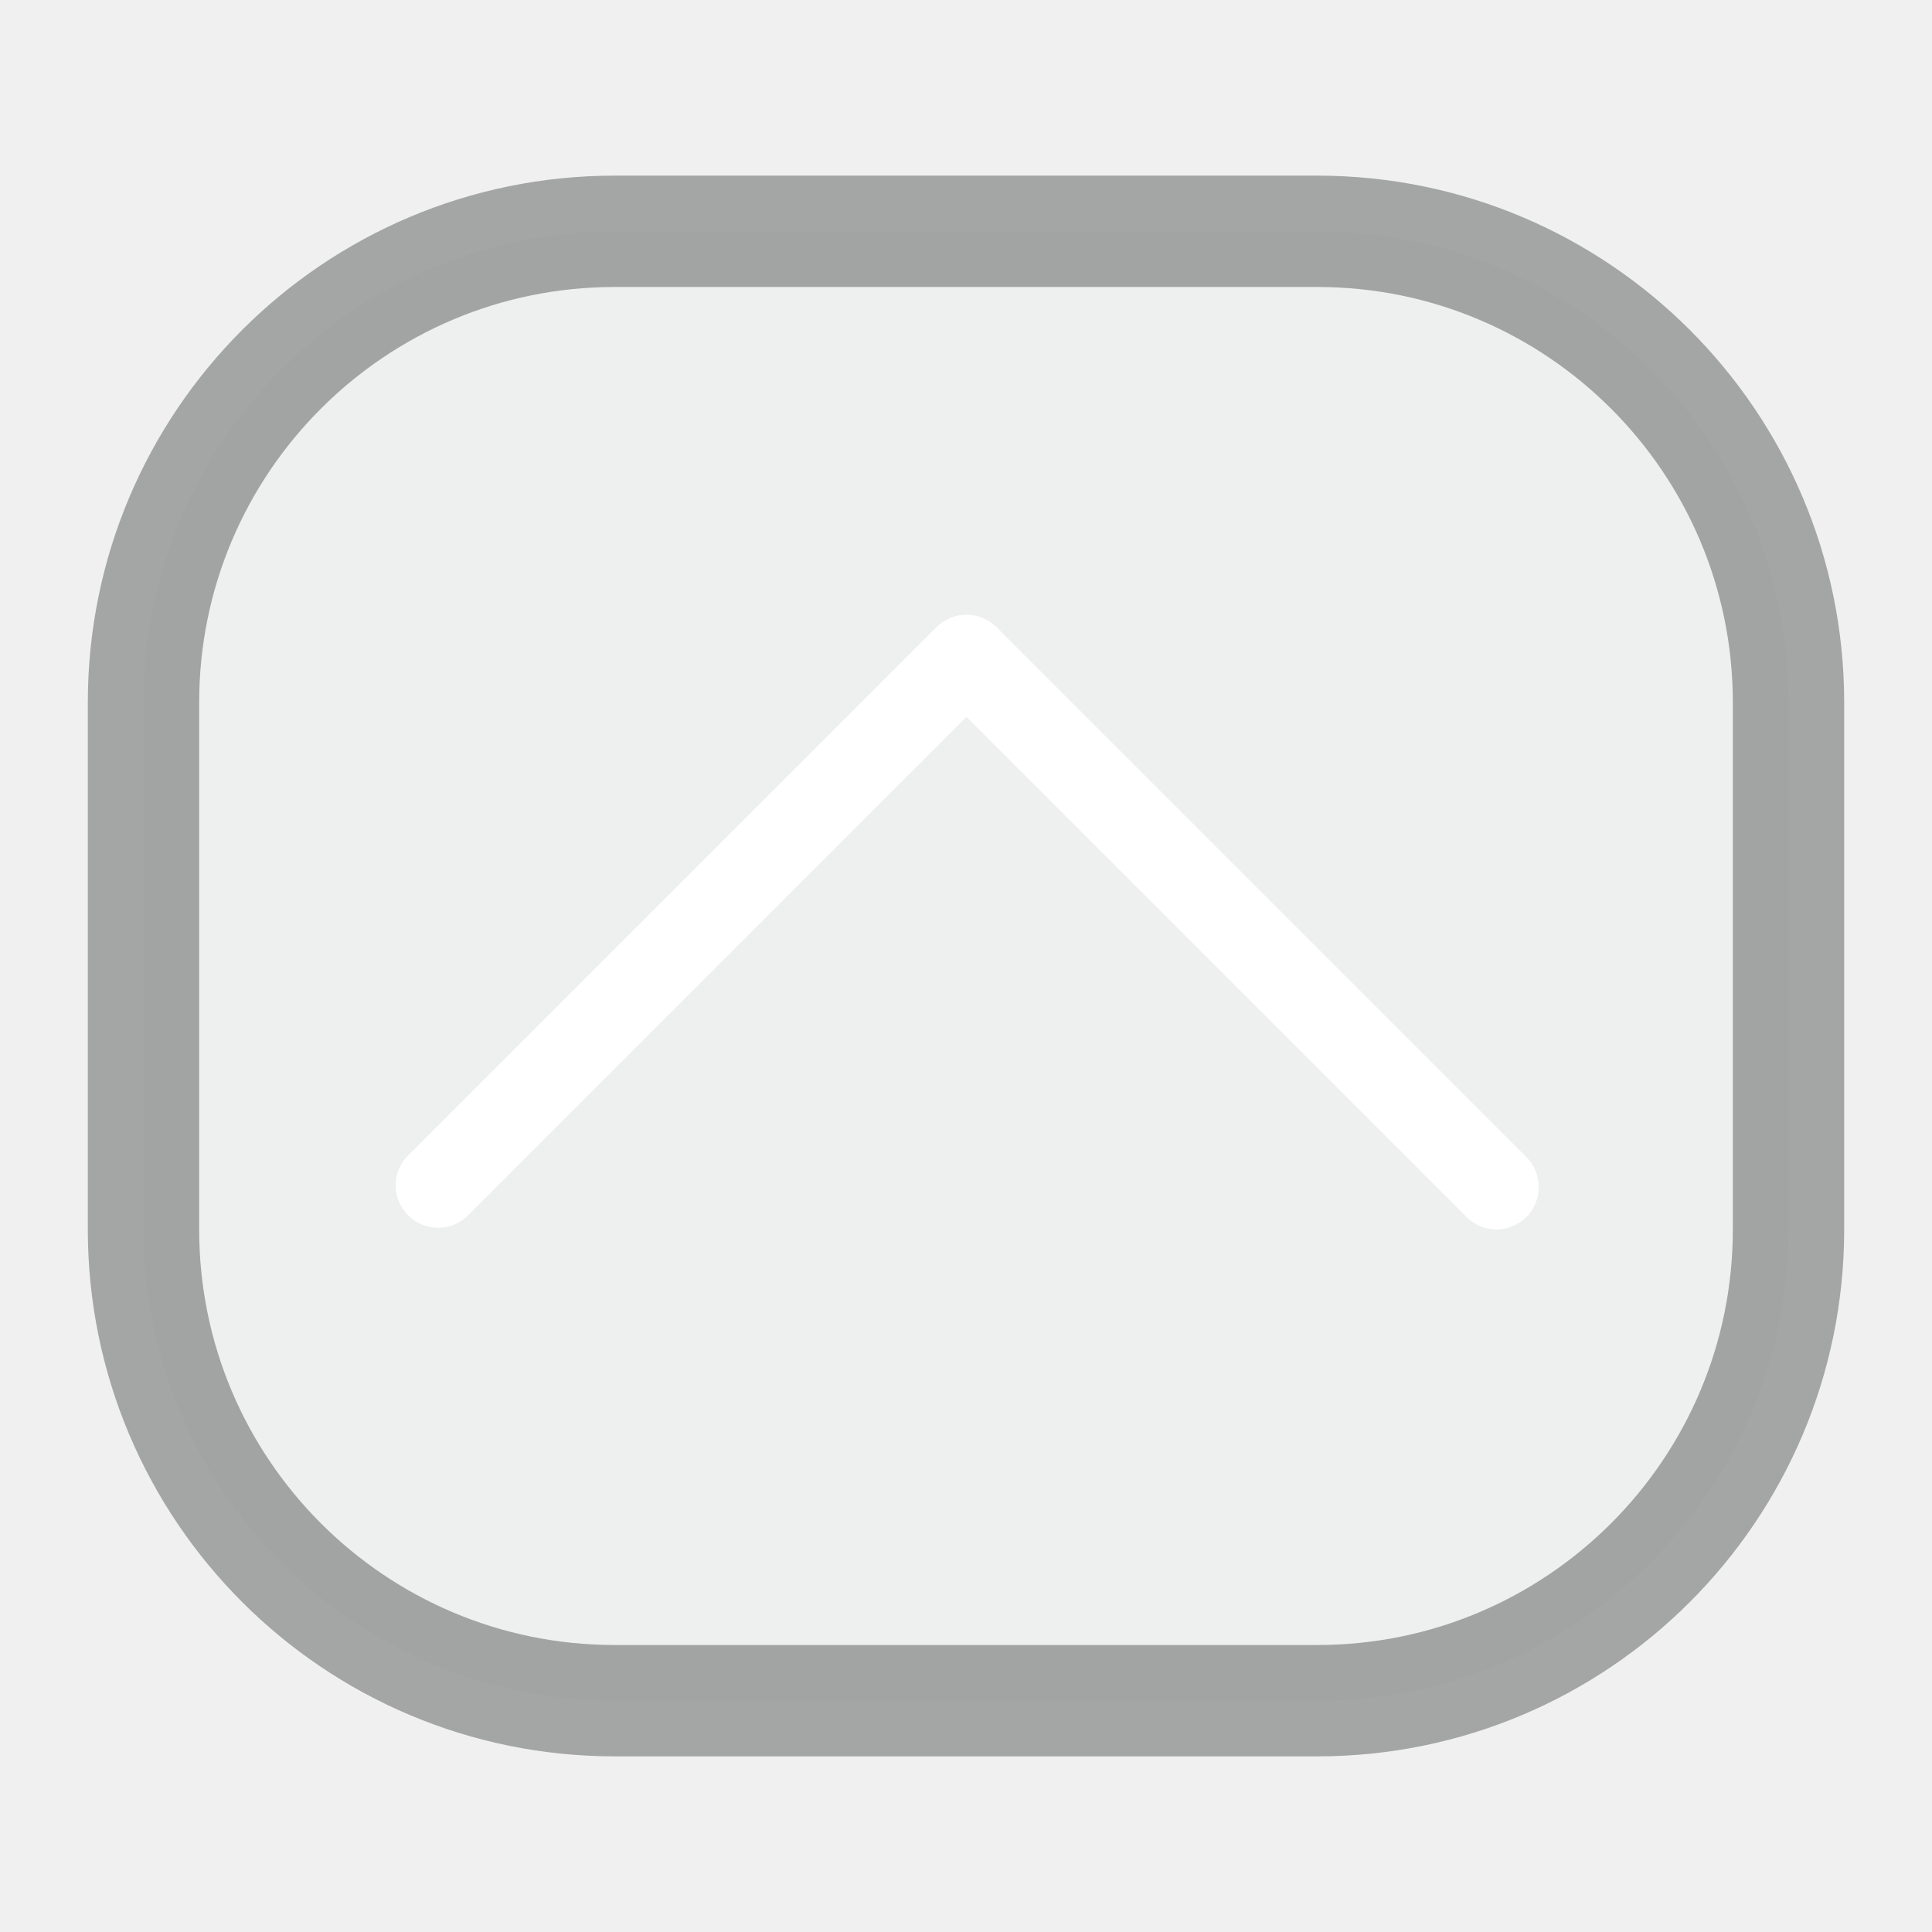
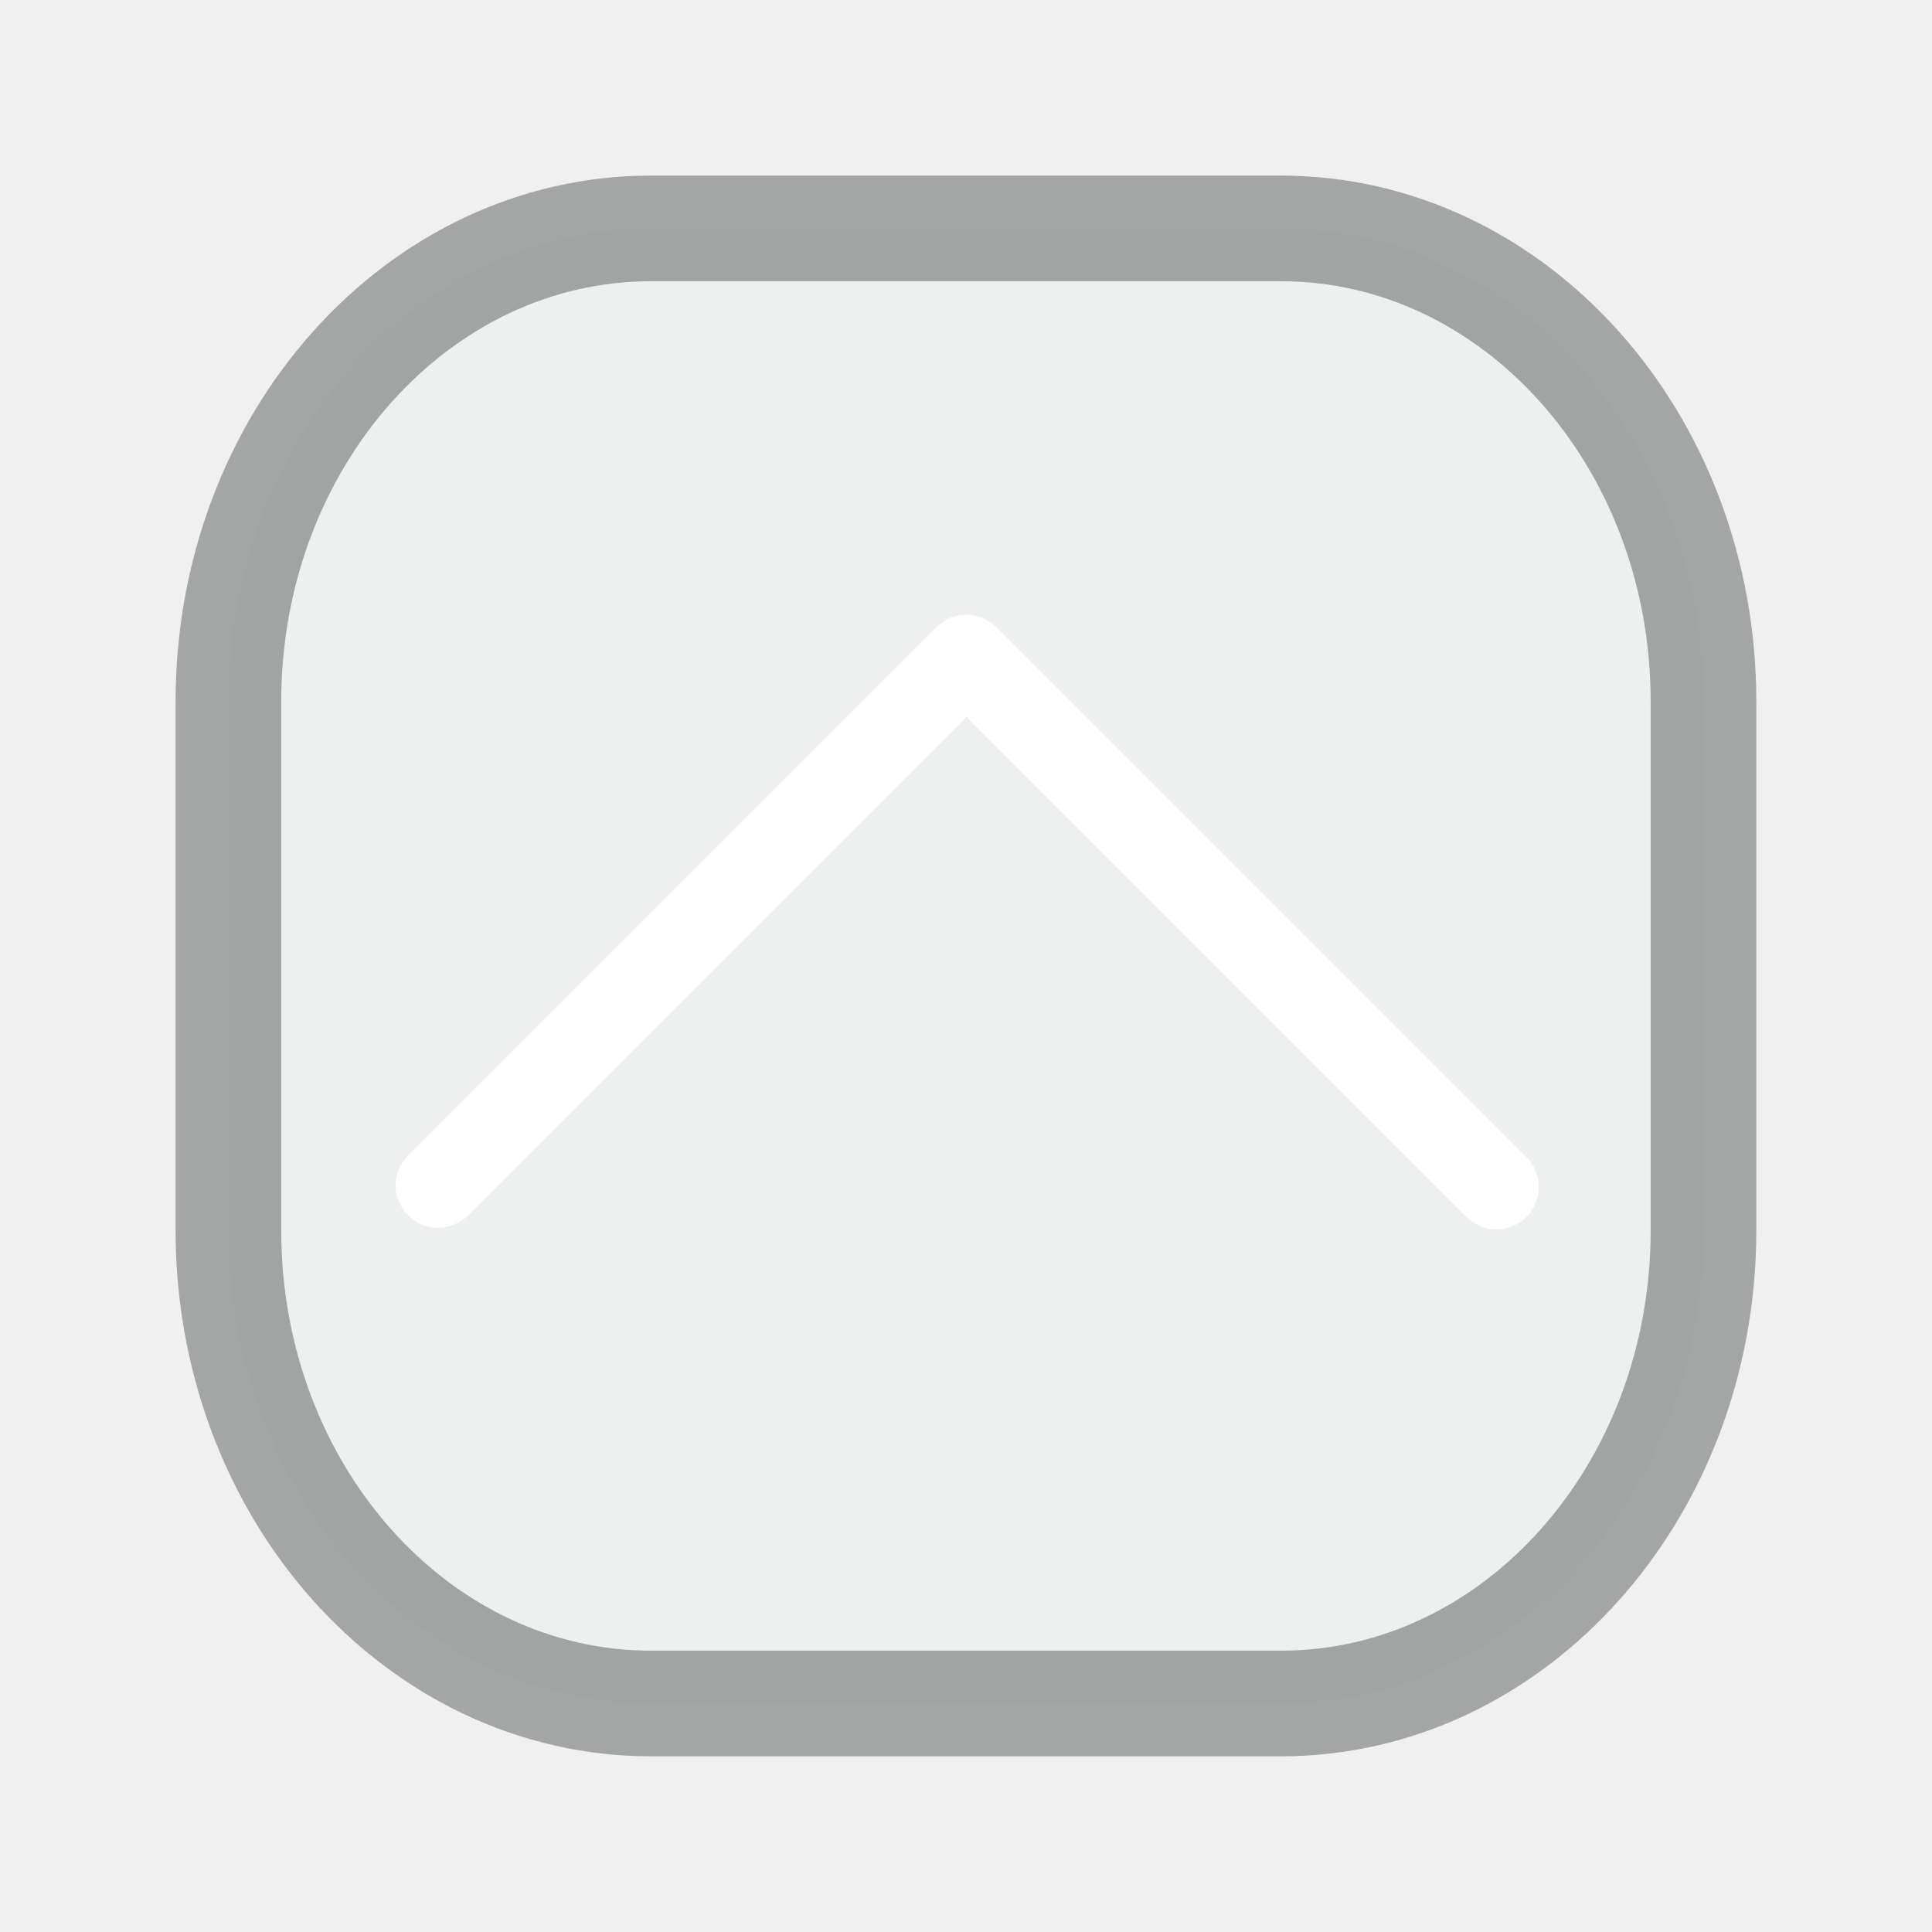
<svg xmlns="http://www.w3.org/2000/svg" id="svg4306" width="22" height="22" version="1.1" style="enable-background:new">
  <defs id="defs26" />
  <style type="text/css" id="current-color-scheme" />
  <g id="pressed-inactive-center" transform="translate(22,22)">
    <rect style="opacity:0.001;fill:#000000;fill-opacity:1;fill-rule:nonzero;stroke:none;stroke-width:2;stroke-linecap:round;stroke-linejoin:round;stroke-miterlimit:4;stroke-dasharray:none;stroke-opacity:1" y="0" x="22" height="22" width="22" id="rect4266-3-6-5" />
-     <rect width="18.732" height="16.732" rx="5.033" ry="5.366" x="23.634" y="2.634" id="rect3000-9-3-6" style="color:#000000;display:inline;overflow:visible;visibility:visible;fill:#a3be8c;fill-opacity:1;stroke:#000405;stroke-width:1.268;stroke-opacity:0.01;marker:none;enable-background:accumulate" />
+     <rect width="16.797" height="16.797" rx="4.513" ry="5.387" x="24.601" y="2.601" id="rect3000-9-3-6" style="color:#000000;display:inline;overflow:visible;visibility:visible;fill:#a3be8c;fill-opacity:0.8;stroke:#000405;stroke-width:1.203;stroke-opacity:0.01;marker:none;enable-background:accumulate" />
    <path d="m 39.04,14 a 0.483,0.483 0 0 1 -0.341,-0.142 l -5.694,-5.694 -5.694,5.694 a 0.483,0.483 0 0 1 -0.682,-0.682 l 6.035,-6.035 a 0.483,0.483 0 0 1 0.682,0 l 6.035,6.035 a 0.483,0.483 0 0 1 -0.341,0.824 z" id="path4-3-7" style="fill:#001723;fill-opacity:1;stroke-width:0.161;enable-background:new" />
  </g>
  <g id="pressed-center" transform="translate(22,22)">
    <rect id="rect4266-3-6" width="22" height="22" x="22" y="-22" style="opacity:0.001;fill:#000000;fill-opacity:1;fill-rule:nonzero;stroke:none;stroke-width:2;stroke-linecap:round;stroke-linejoin:round;stroke-miterlimit:4;stroke-dasharray:none;stroke-opacity:1" />
-     <rect width="18.732" height="16.732" rx="5.366" ry="5.366" x="23.634" y="-19.366" id="rect3000-9-3-5" style="color:#000000;display:inline;overflow:visible;visibility:visible;fill:#a3be8c;fill-opacity:1;stroke:#000405;stroke-width:1.268;stroke-opacity:0.01;marker:none;enable-background:accumulate" />
+     <rect width="16.797" height="16.797" rx="4.812" ry="5.387" x="24.601" y="-19.399" id="rect3000-9-3-5" style="color:#000000;display:inline;overflow:visible;visibility:visible;fill:#bad9a0;fill-opacity:1;stroke:#000405;stroke-width:1.203;stroke-opacity:0.01;marker:none;enable-background:accumulate" />
    <path d="m 39.04,-8 a 0.483,0.483 0 0 1 -0.341,-0.142 l -5.694,-5.694 -5.694,5.694 a 0.483,0.483 0 0 1 -0.682,-0.682 l 6.035,-6.035 a 0.483,0.483 0 0 1 0.682,0 l 6.035,6.035 a 0.483,0.483 0 0 1 -0.341,0.824 z" id="path4-3-3" style="fill:#001723;fill-opacity:1;stroke-width:0.161;enable-background:new" />
  </g>
  <g id="inactive-center" transform="translate(22,22)">
    <rect style="opacity:0.001;fill:#000000;fill-opacity:1;fill-rule:nonzero;stroke:none;stroke-width:2;stroke-linecap:round;stroke-linejoin:round;stroke-miterlimit:4;stroke-dasharray:none;stroke-opacity:1" y="0" x="-22" height="22" width="22" id="rect4266-9" />
-     <rect width="18.732" height="16.732" rx="5.366" ry="5.366" x="-20.366" y="2.634" id="rect3000-9-3" style="color:#000000;display:inline;overflow:visible;visibility:visible;fill:#006499;fill-opacity:0.01;stroke:#000405;stroke-width:1.268;stroke-opacity:0.318;marker:none;enable-background:accumulate" />
+     <rect width="16.797" height="16.797" rx="4.812" ry="5.387" x="-19.399" y="2.601" id="rect3000-9-3" style="color:#000000;display:inline;overflow:visible;visibility:visible;fill:#006499;fill-opacity:0.01;stroke:#000405;stroke-width:1.203;stroke-opacity:0.318;marker:none;enable-background:accumulate" />
    <path d="m -4.96,14 a 0.483,0.483 0 0 1 -0.341,-0.142 l -5.694,-5.694 -5.694,5.694 a 0.483,0.483 0 0 1 -0.682,-0.682 l 6.035,-6.035 a 0.483,0.483 0 0 1 0.682,0 l 6.035,6.035 a 0.483,0.483 0 0 1 -0.341,0.824 z" id="path4-3" style="fill:#5e81ac;fill-opacity:1;stroke-width:0.161;enable-background:new" />
  </g>
  <g id="hover-center" transform="translate(22,22)">
    <g style="enable-background:new" id="g1112" transform="translate(0,-22)">
      <rect style="opacity:0.001;fill:#000000;fill-opacity:1;fill-rule:nonzero;stroke:none;stroke-width:2;stroke-linecap:round;stroke-linejoin:round;stroke-miterlimit:4;stroke-dasharray:none;stroke-opacity:1" y="0" x="0" height="22" width="22" id="rect4266-3" />
    </g>
-     <rect width="18.732" height="16.732" rx="5.366" ry="5.366" x="1.634" y="-19.366" id="rect3000-9-3-56" style="color:#000000;display:inline;overflow:visible;visibility:visible;fill:#a3be8c;fill-opacity:0.502;stroke:#4e4e7e;stroke-width:1.268;stroke-opacity:0.01;marker:none;enable-background:accumulate" />
-     <path d="m 17.04,-8 a 0.483,0.483 0 0 1 -0.341,-0.142 l -5.694,-5.694 -5.694,5.694 a 0.483,0.483 0 0 1 -0.682,-0.682 l 6.035,-6.035 a 0.483,0.483 0 0 1 0.682,0 l 6.035,6.035 a 0.483,0.483 0 0 1 -0.341,0.824 z" id="path4-3-2" style="fill:#ffffff;fill-opacity:1;stroke-width:0.161;enable-background:new" />
+     <rect width="16.797" height="16.797" rx="4.812" ry="5.387" x="2.601" y="-19.399" id="rect3000-9-3-56" style="color:#000000;display:inline;overflow:visible;visibility:visible;fill:#a3be8c;fill-opacity:1;stroke:#4e4e7e;stroke-width:1.203;stroke-opacity:0.01;marker:none;enable-background:accumulate" />
+     <path d="m 17.04,-8 a 0.483,0.483 0 0 1 -0.341,-0.142 l -5.694,-5.694 -5.694,5.694 a 0.483,0.483 0 0 1 -0.682,-0.682 l 6.035,-6.035 a 0.483,0.483 0 0 1 0.682,0 l 6.035,6.035 a 0.483,0.483 0 0 1 -0.341,0.824 z" id="path4-3-2" style="fill:#001723;fill-opacity:1;stroke-width:0.161;enable-background:new" />
  </g>
  <g id="active-center" transform="translate(22,22)">
    <rect id="rect4266" width="22" height="22" x="-22" y="-22" style="opacity:0.001;fill:#000000;fill-opacity:1;fill-rule:nonzero;stroke:none;stroke-width:2;stroke-linecap:round;stroke-linejoin:round;stroke-miterlimit:4;stroke-dasharray:none;stroke-opacity:1" />
-     <rect width="18.732" height="16.732" rx="5.366" ry="5.366" x="-20.366" y="-19.366" id="rect3000-9-3-9" style="color:#000000;display:inline;overflow:visible;visibility:visible;fill:#006499;fill-opacity:0.01;stroke:#000405;stroke-width:1.268;stroke-opacity:0.318;marker:none;enable-background:accumulate" />
+     <rect width="16.797" height="16.797" rx="4.812" ry="5.387" x="-19.399" y="-19.399" id="rect3000-9-3-9" style="color:#000000;display:inline;overflow:visible;visibility:visible;fill:#006499;fill-opacity:0.01;stroke:#000405;stroke-width:1.203;stroke-opacity:0.318;marker:none;enable-background:accumulate" />
    <path d="m -4.96,-8 a 0.483,0.483 0 0 1 -0.341,-0.142 l -5.694,-5.694 -5.694,5.694 a 0.483,0.483 0 0 1 -0.682,-0.682 l 6.035,-6.035 a 0.483,0.483 0 0 1 0.682,0 l 6.035,6.035 a 0.483,0.483 0 0 1 -0.341,0.824 z" id="path4-3-1" style="fill:#ffffff;fill-opacity:1;stroke-width:0.161;enable-background:new" />
  </g>
  <g id="hover-inactive-center" transform="translate(22,22)">
    <rect id="rect4266-3-67" width="22" height="22" x="0" y="0" style="opacity:0.001;fill:#000000;fill-opacity:1;fill-rule:nonzero;stroke:none;stroke-width:2;stroke-linecap:round;stroke-linejoin:round;stroke-miterlimit:4;stroke-dasharray:none;stroke-opacity:1" />
-     <rect width="18.732" height="16.732" rx="5.366" ry="5.366" x="1.634" y="2.634" id="rect3000-9-3-0" style="color:#000000;display:inline;overflow:visible;visibility:visible;fill:#a3be8c;fill-opacity:0.502;stroke:#000405;stroke-width:1.268;stroke-opacity:0.01;marker:none;enable-background:accumulate" />
-     <path d="m 17.04,14 a 0.483,0.483 0 0 1 -0.341,-0.142 L 11.006,8.165 5.312,13.858 a 0.483,0.483 0 0 1 -0.682,-0.682 L 10.664,7.141 a 0.483,0.483 0 0 1 0.682,0 l 6.035,6.035 a 0.483,0.483 0 0 1 -0.341,0.824 z" id="path4-3-9" style="fill:#ffffff;fill-opacity:1;stroke-width:0.161;enable-background:new" />
+     <rect width="16.797" height="16.797" rx="4.812" ry="5.387" x="2.601" y="2.601" id="rect3000-9-3-0" style="color:#000000;display:inline;overflow:visible;visibility:visible;fill:#a3be8c;fill-opacity:0.502;stroke:#000405;stroke-width:1.203;stroke-opacity:0.01;marker:none;enable-background:accumulate" />
+     <path d="m 17.04,14 a 0.483,0.483 0 0 1 -0.341,-0.142 L 11.006,8.165 5.312,13.858 a 0.483,0.483 0 0 1 -0.682,-0.682 L 10.664,7.141 a 0.483,0.483 0 0 1 0.682,0 l 6.035,6.035 a 0.483,0.483 0 0 1 -0.341,0.824 z" id="path4-3-9" style="fill:#001723;fill-opacity:1;stroke-width:0.161;enable-background:new" />
  </g>
</svg>
